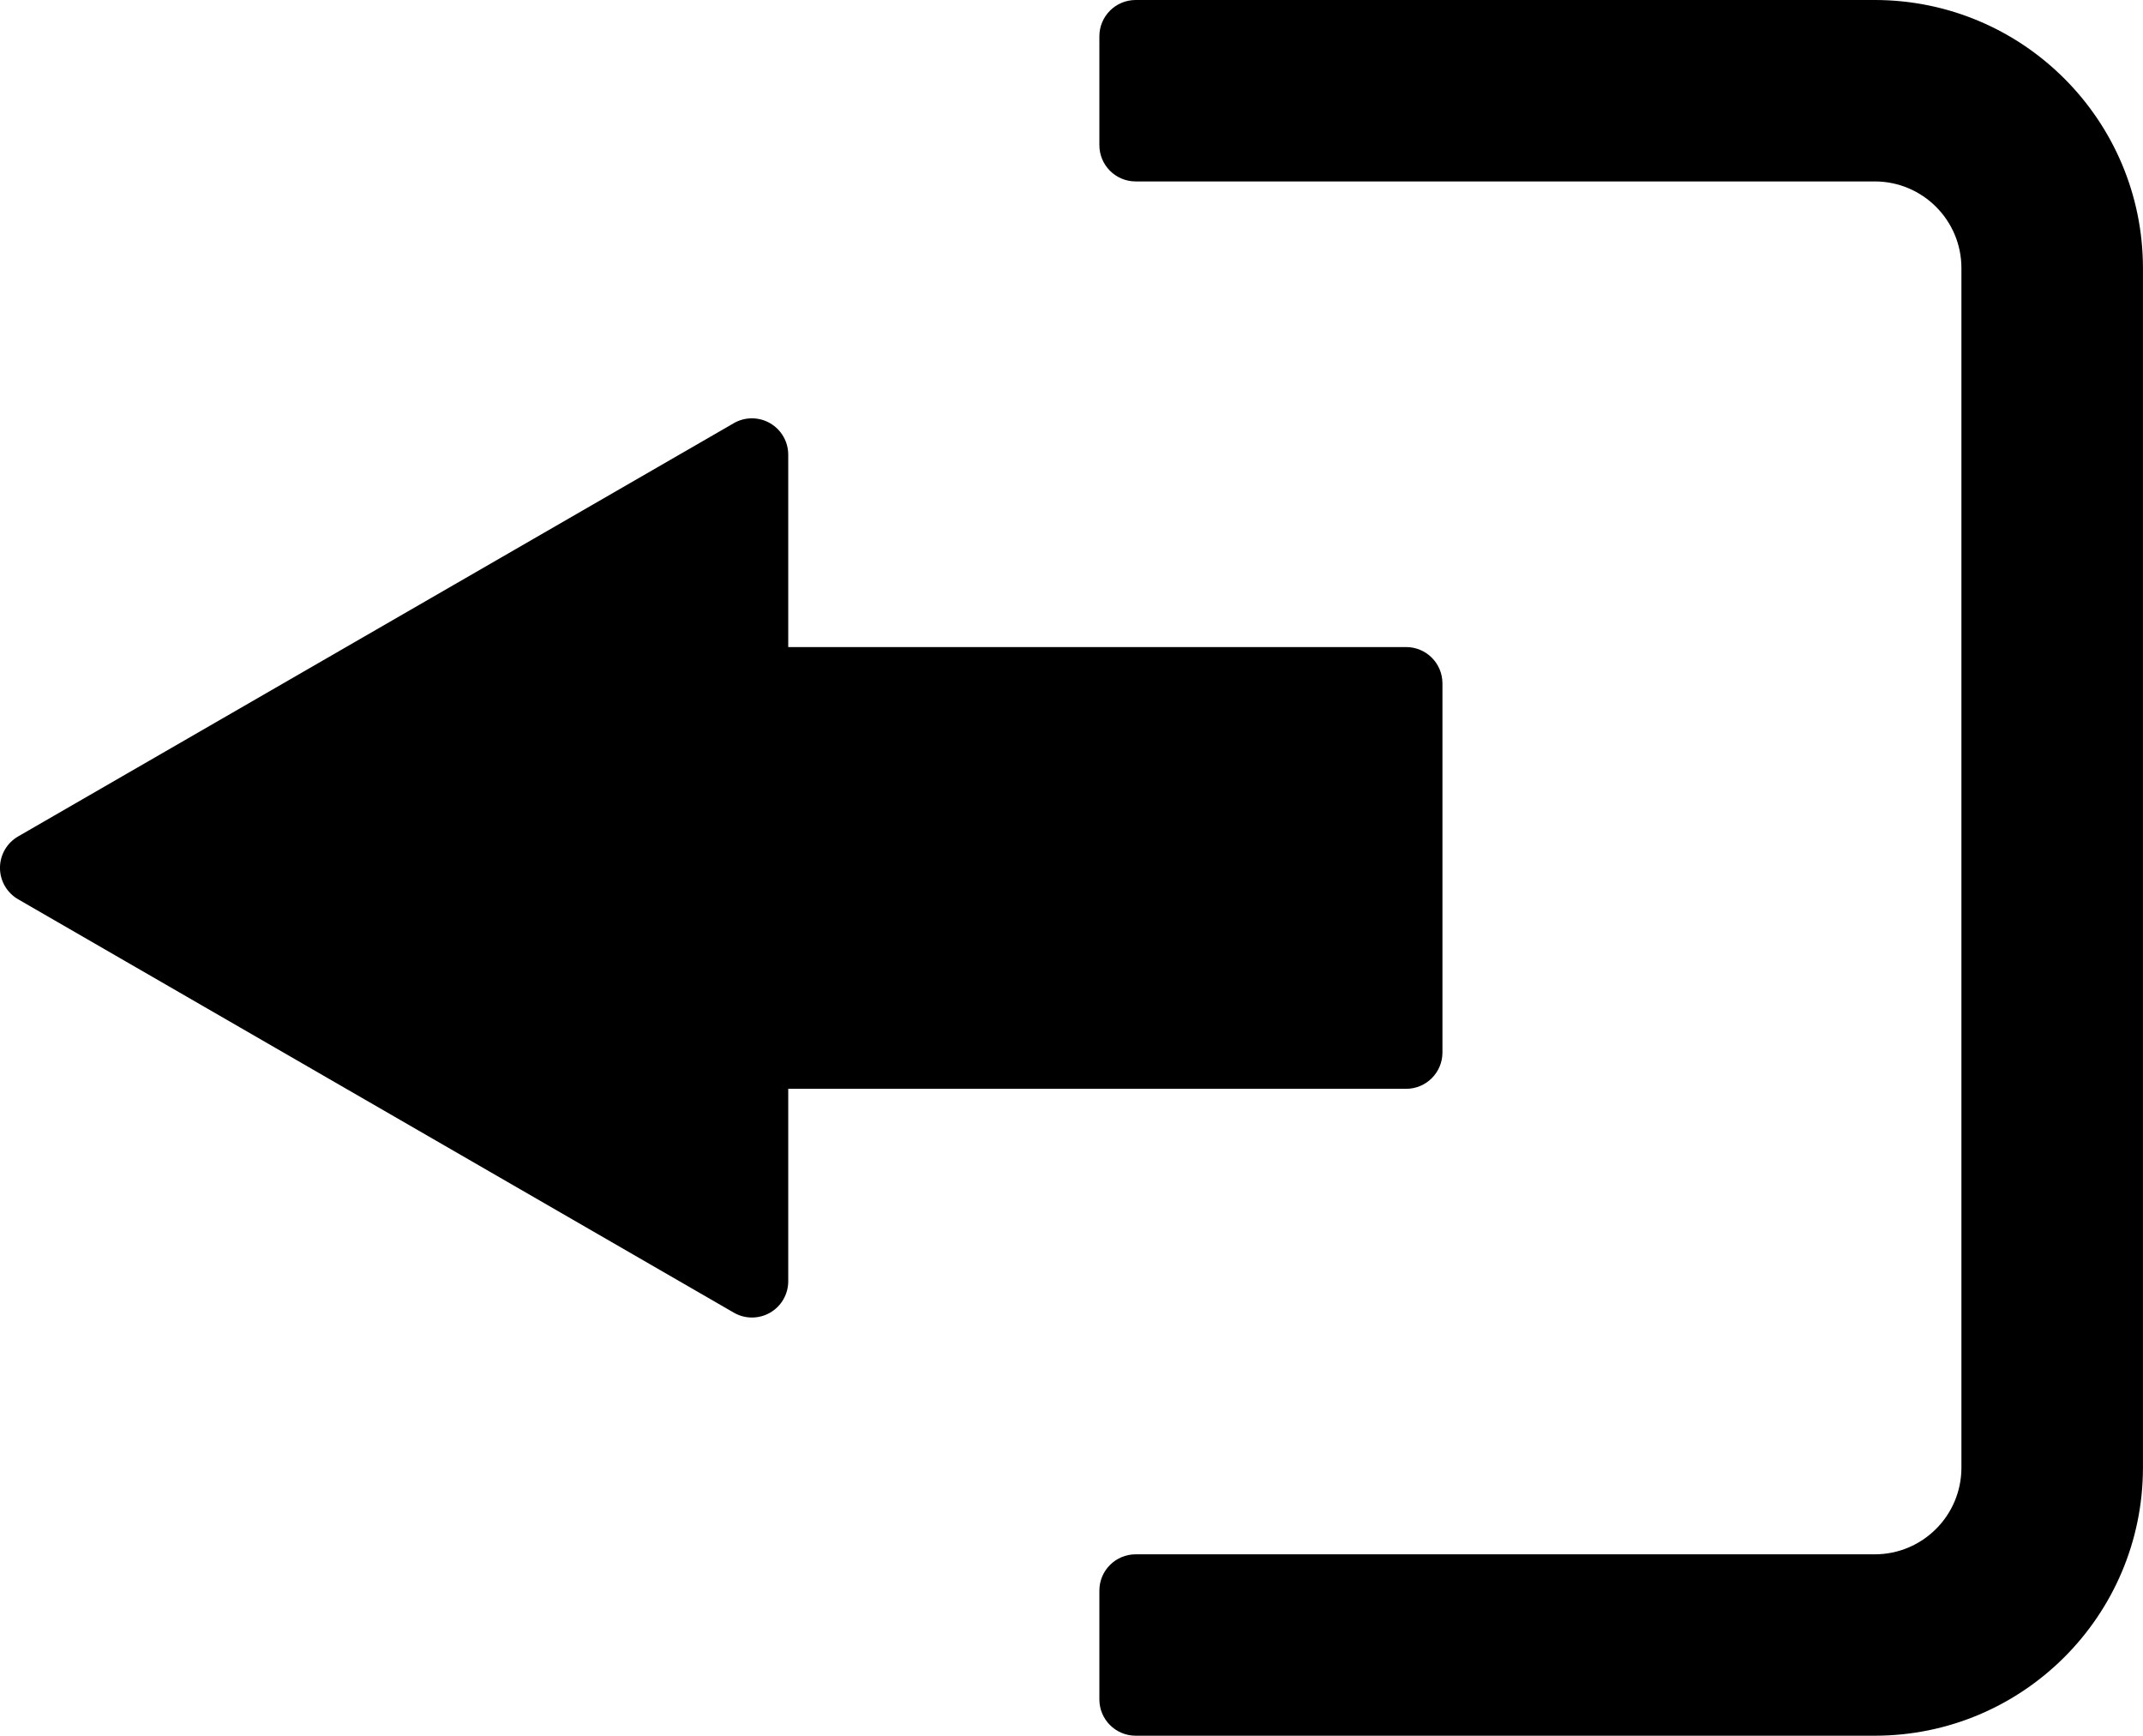
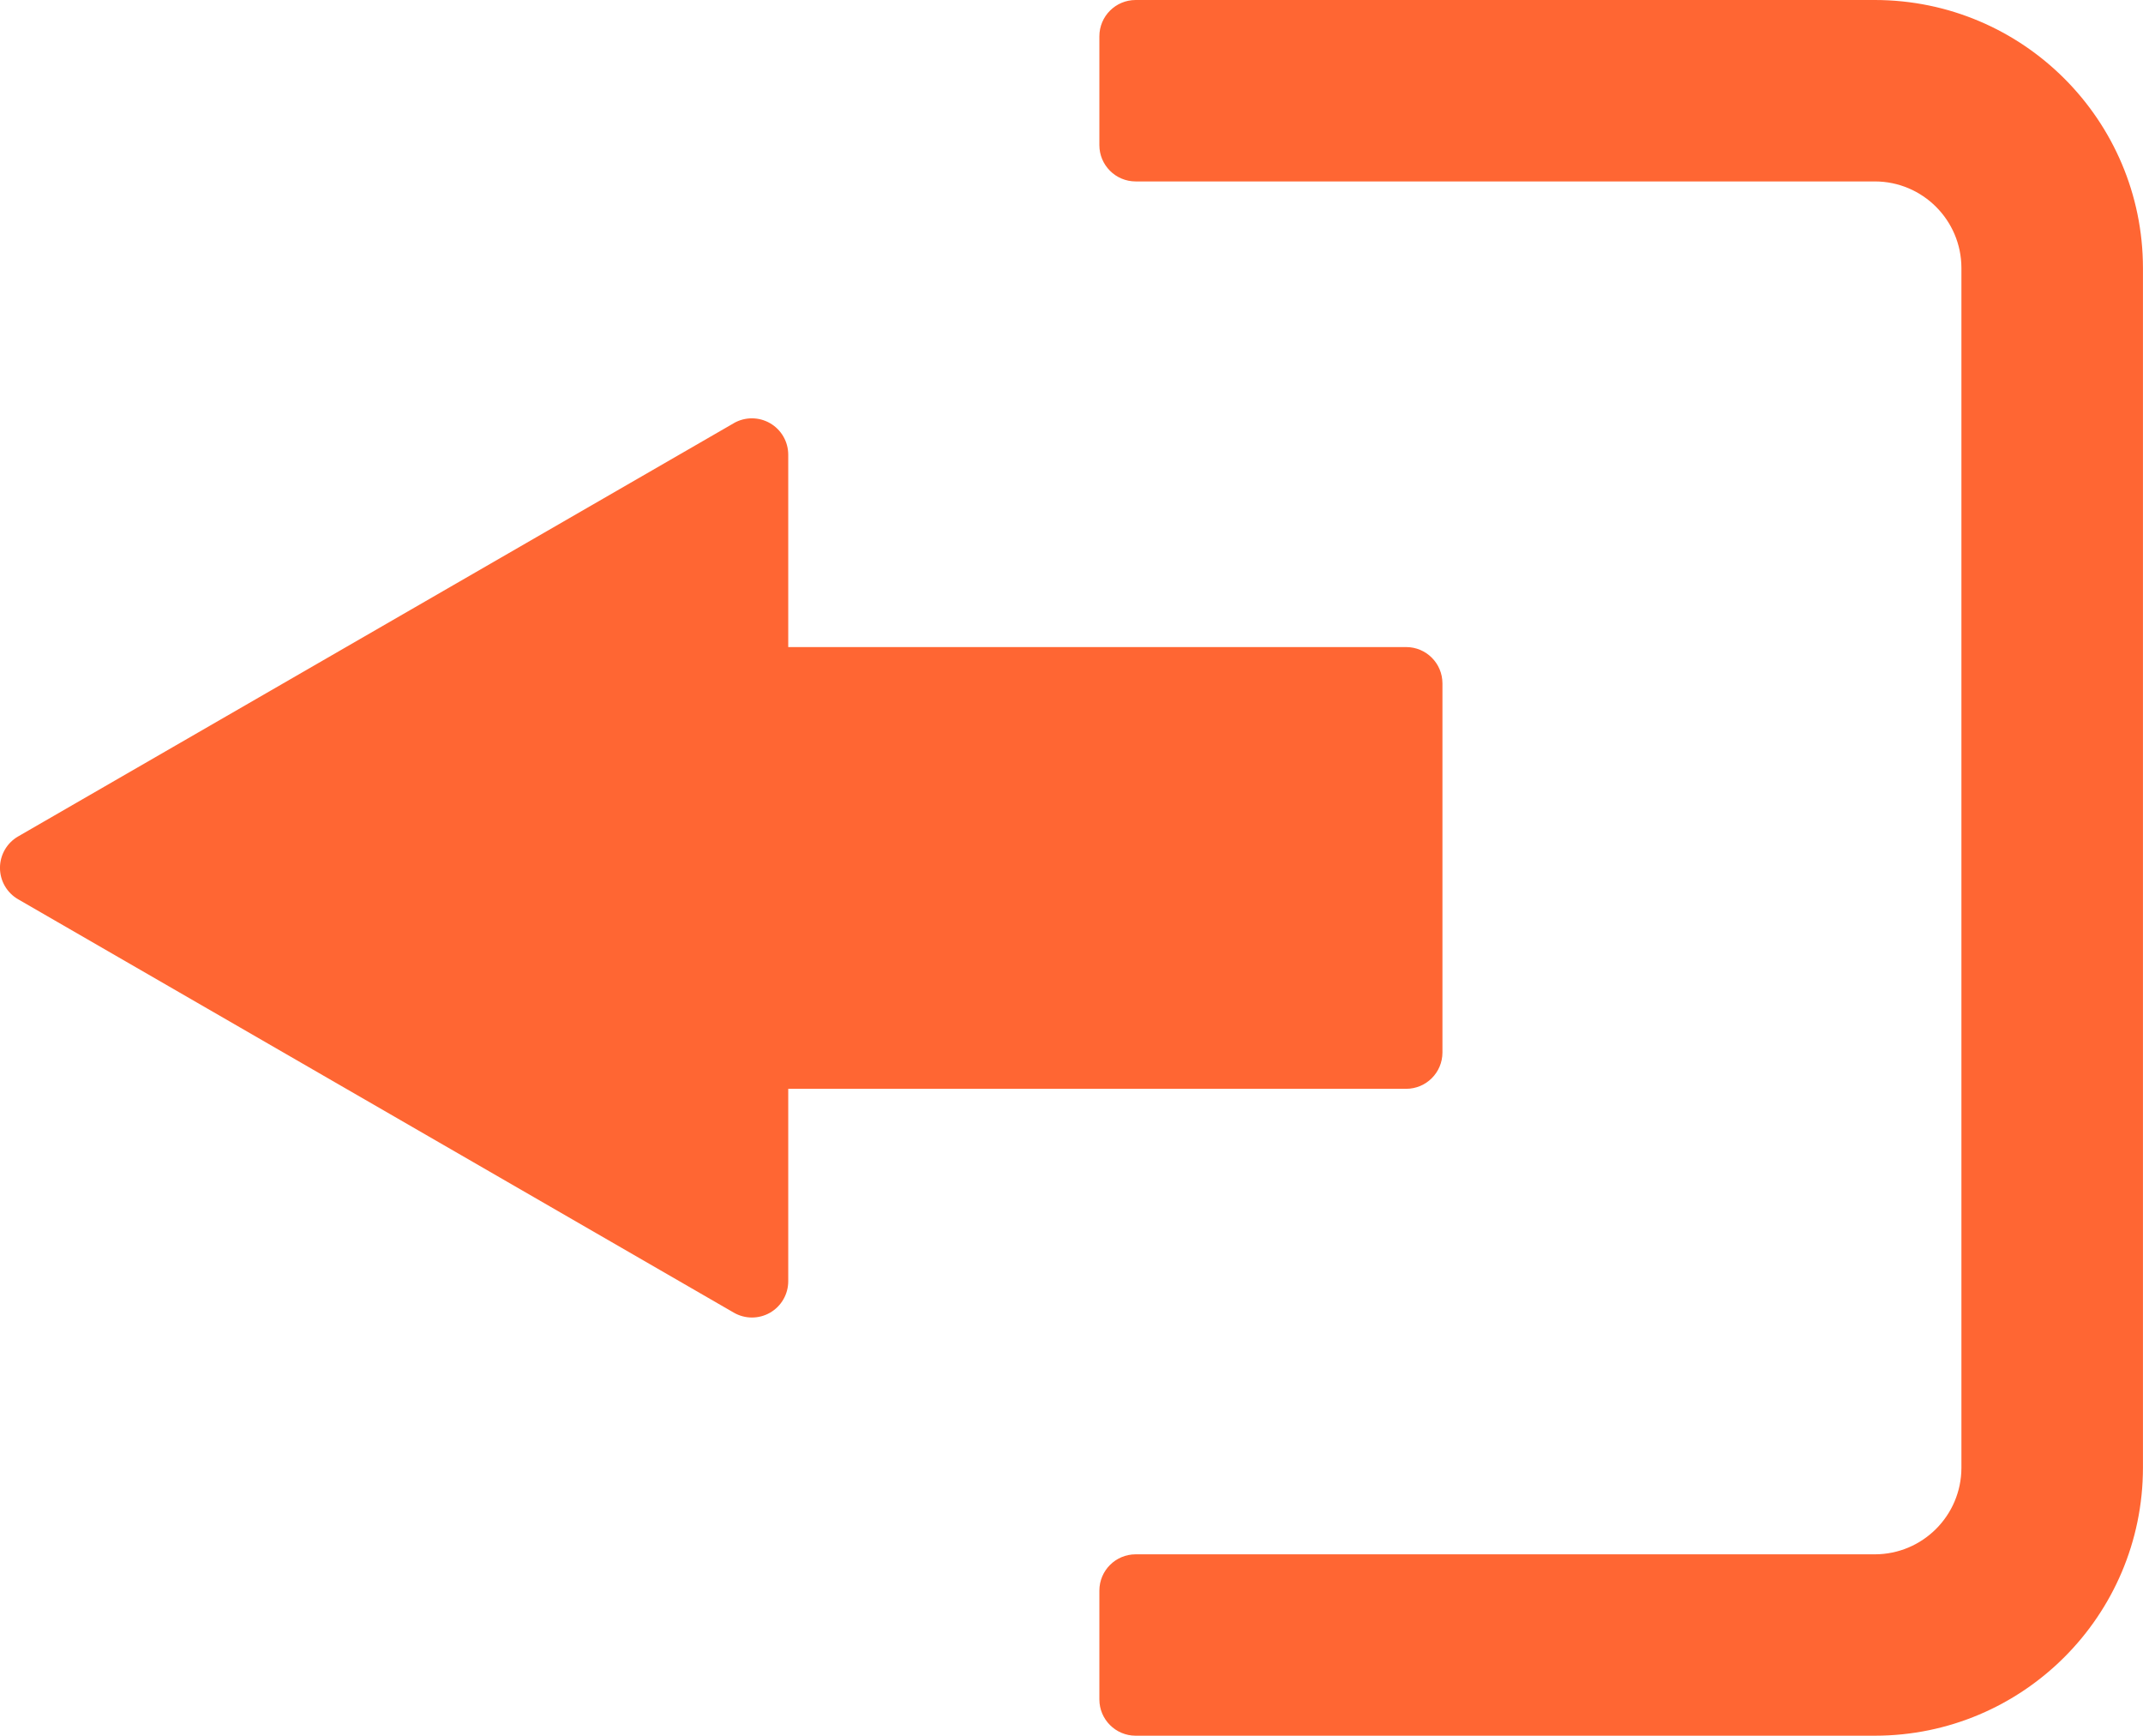
- <svg xmlns="http://www.w3.org/2000/svg" width="52.058" height="42.164" viewBox="0 0 52.058 42.164">
+ <svg xmlns="http://www.w3.org/2000/svg" width="52.058" height="42.164" fill="#FF6633" viewBox="0 0 52.058 42.164">
  <g transform="translate(-329.684 -496.751)">
    <path d="M17.333,44.779,34.719,34.741a.881.881,0,0,0,0-1.526L17.333,23.174a.881.881,0,0,0-1.322.763v4.674H1a.882.882,0,0,0-.881.881V38.46A.882.882,0,0,0,1,39.341H16.011v4.674a.883.883,0,0,0,1.322.765Z" transform="translate(364.843 551.809) rotate(180)" />
    <path d="M56.867,0H38.907a.882.882,0,0,0-.881.881V3.526a.882.882,0,0,0,.881.881h17.96a2.105,2.105,0,0,1,2.1,2.1V35.654a2.105,2.105,0,0,1-2.1,2.1H38.907a.882.882,0,0,0-.881.881v2.644a.882.882,0,0,0,.881.881h17.96a6.517,6.517,0,0,0,6.51-6.51V6.511A6.518,6.518,0,0,0,56.867,0Z" transform="translate(318.364 496.751)" />
  </g>
</svg>
